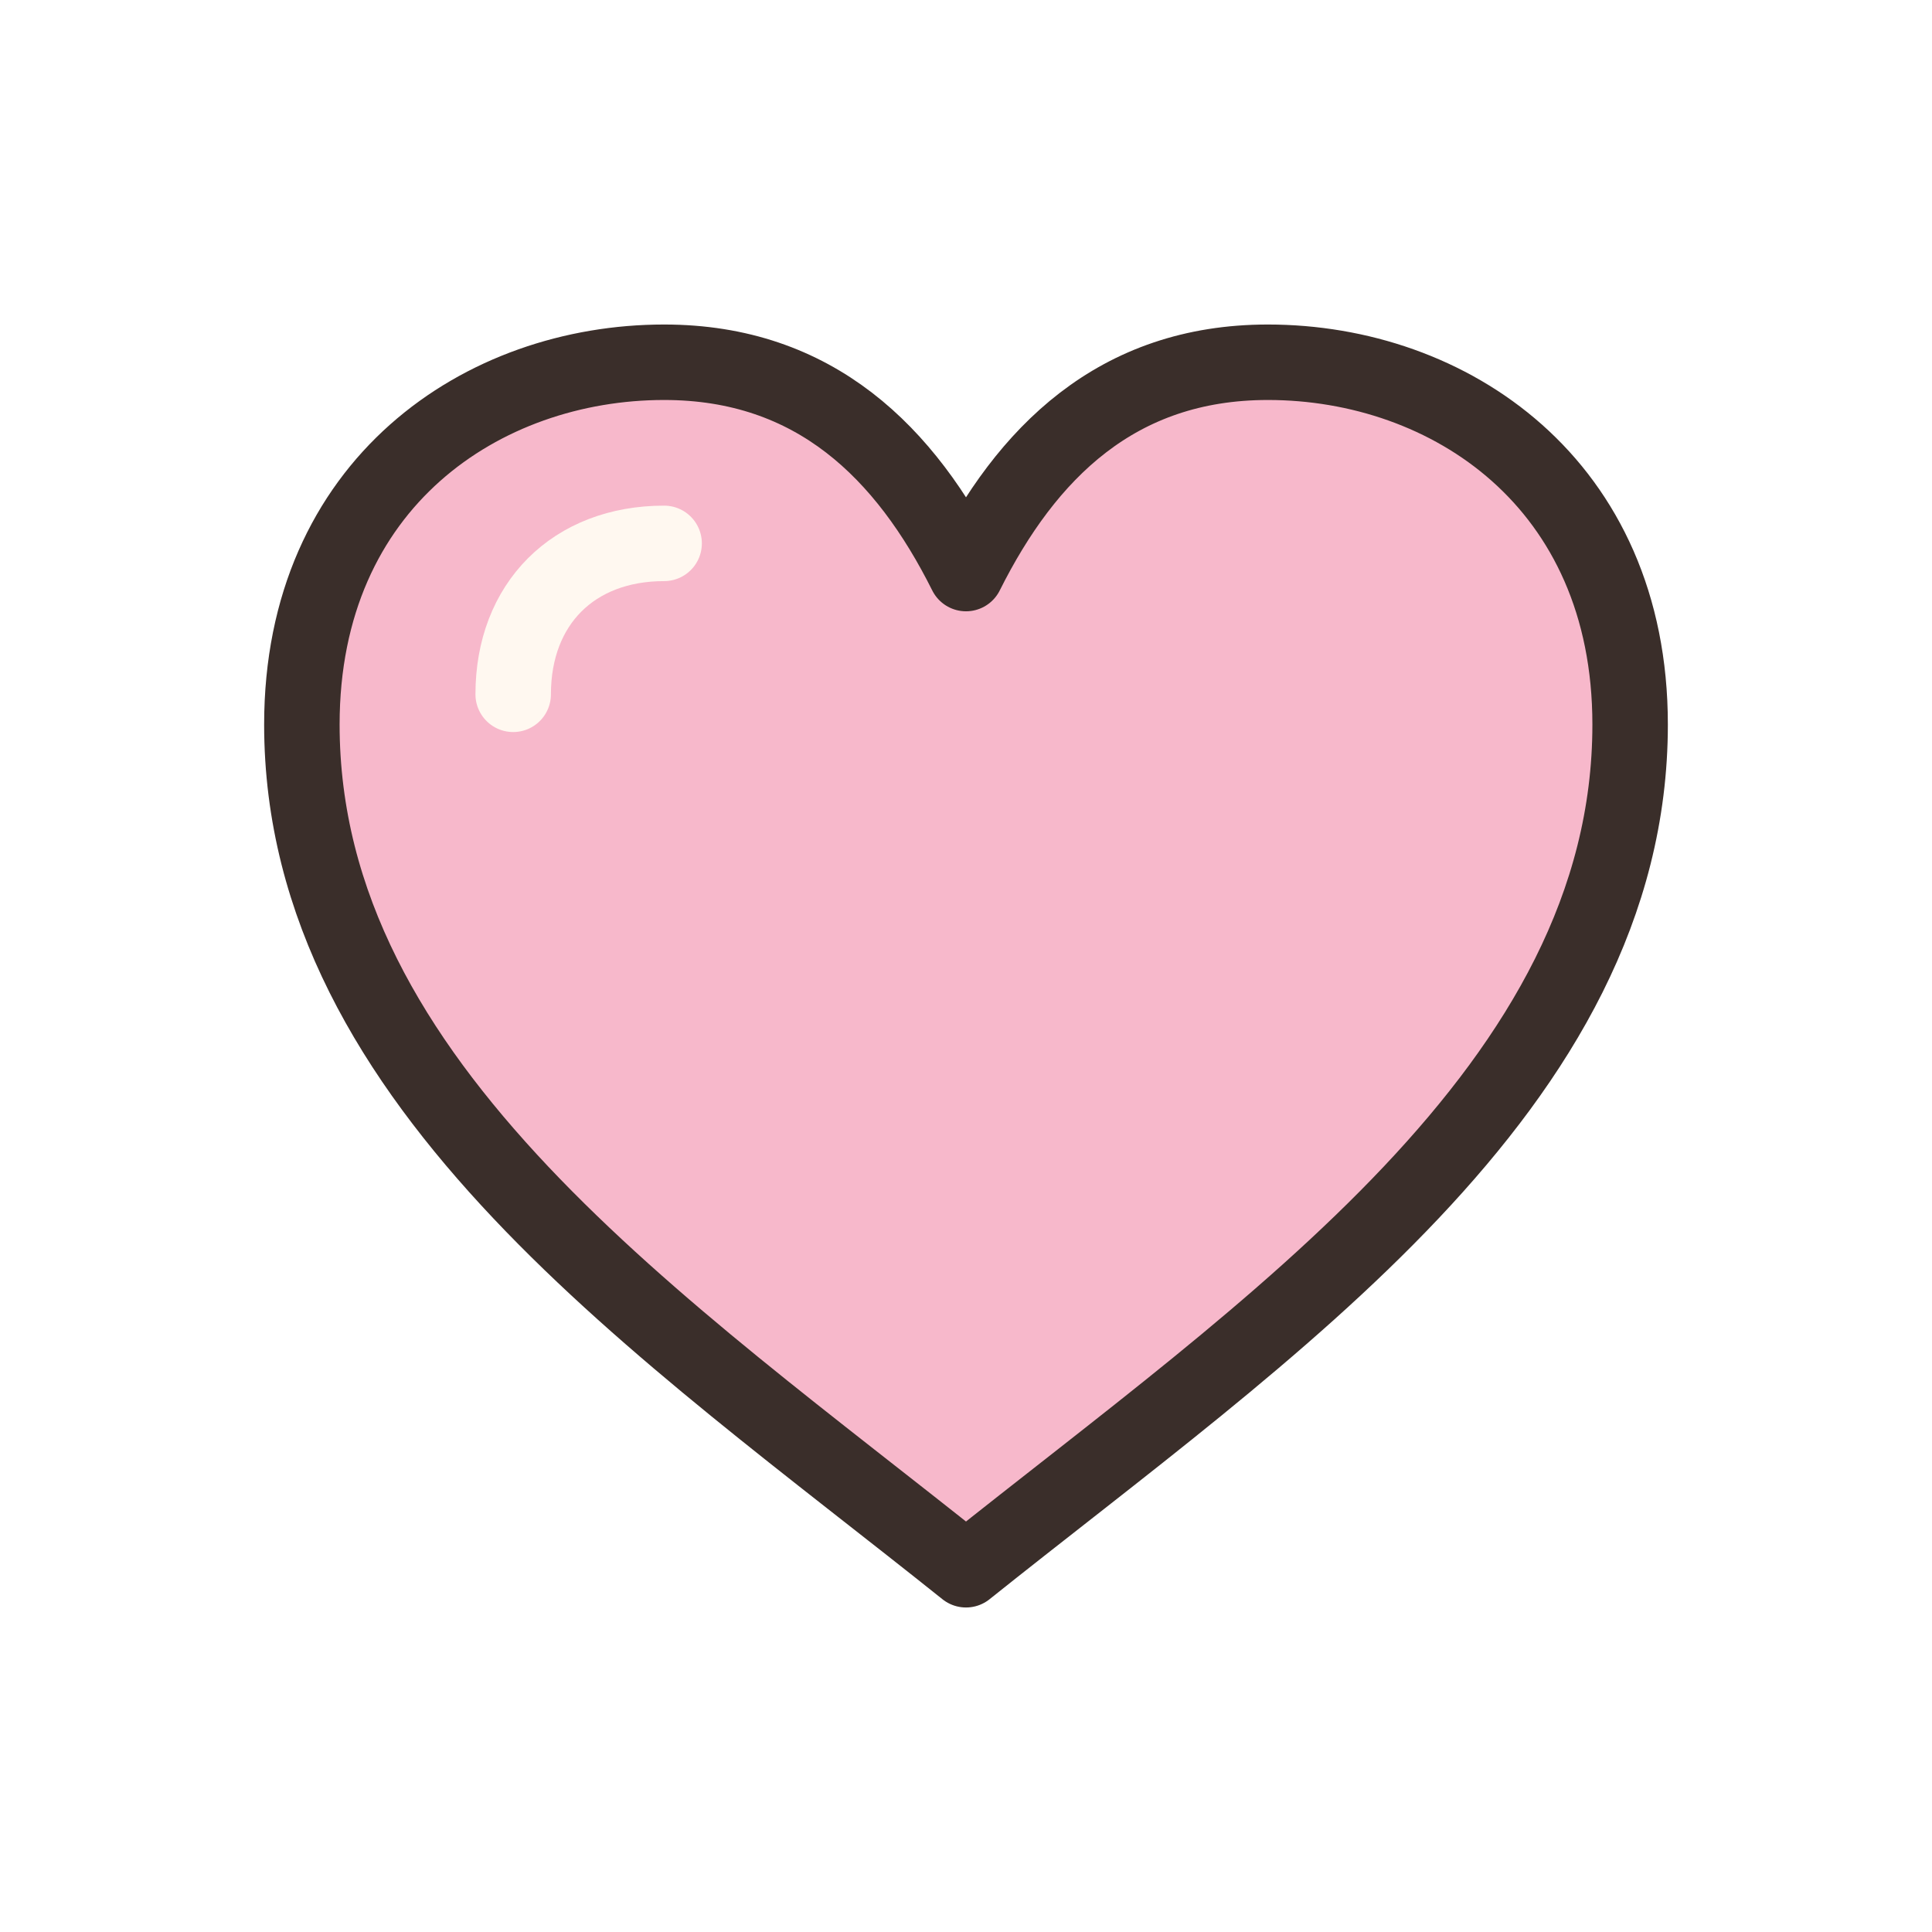
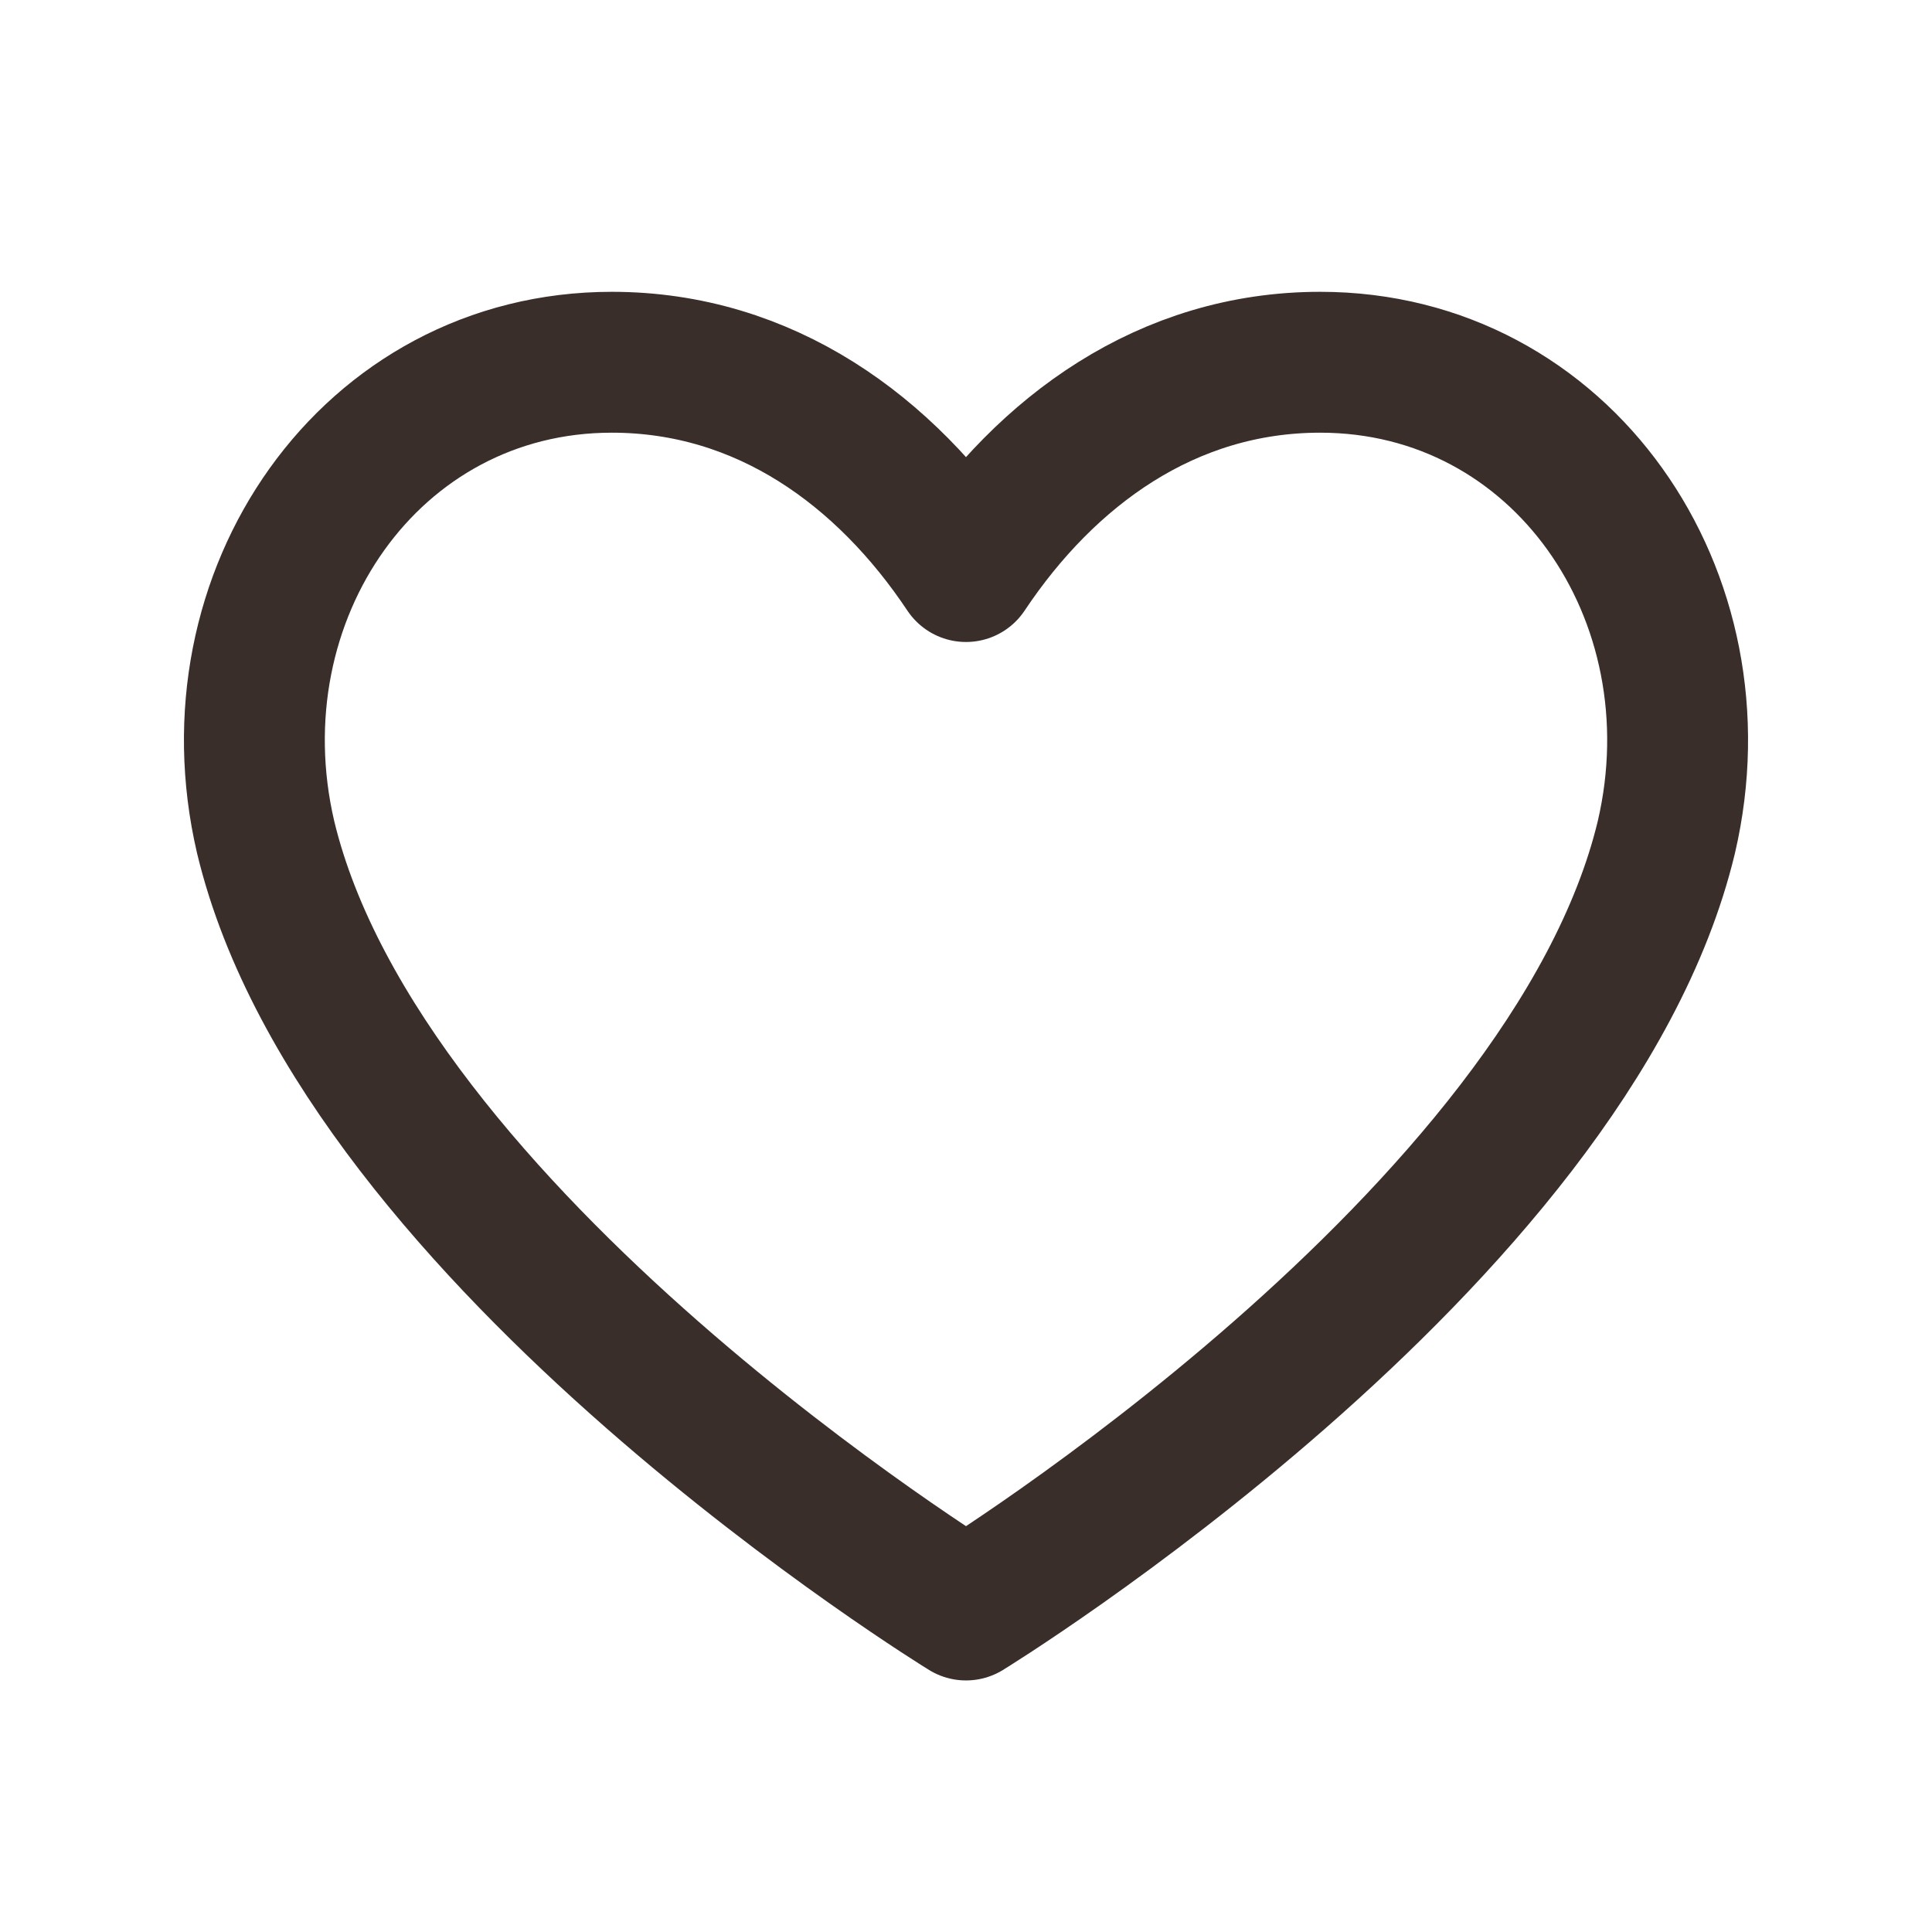
- <svg xmlns="http://www.w3.org/2000/svg" viewBox="0 0 64 64" fill="none" stroke="#3A2E2A" stroke-width="2.5" stroke-linecap="round" stroke-linejoin="round">
-   <path d="M32 52C22 44 10 36 10 24C10 16 16 12 22 12C27 12 30 15 32 19C34 15 37 12 42 12C48 12 54 16 54 24C54 36 42 44 32 52Z" fill="#F7B8CB" />
-   <path d="M17 23C17 20 19 18 22 18" fill="none" stroke="#FFF8F0" stroke-width="2.5" />
+ <svg xmlns="http://www.w3.org/2000/svg" viewBox="0 0 24 24" fill="none" stroke="#3A2E2A" stroke-width="1.75" stroke-linecap="round" stroke-linejoin="round">
+   <path d="M12 20s-7.5-4.6-8.7-9.6C2.6 7.4 4.6 4.5 7.6 4.5c1.9 0 3.4 1.1 4.4 2.6 1-1.5 2.5-2.6 4.4-2.6 3 0 5 2.9 4.3 5.9C19.5 15.4 12 20 12 20z" />
</svg>
